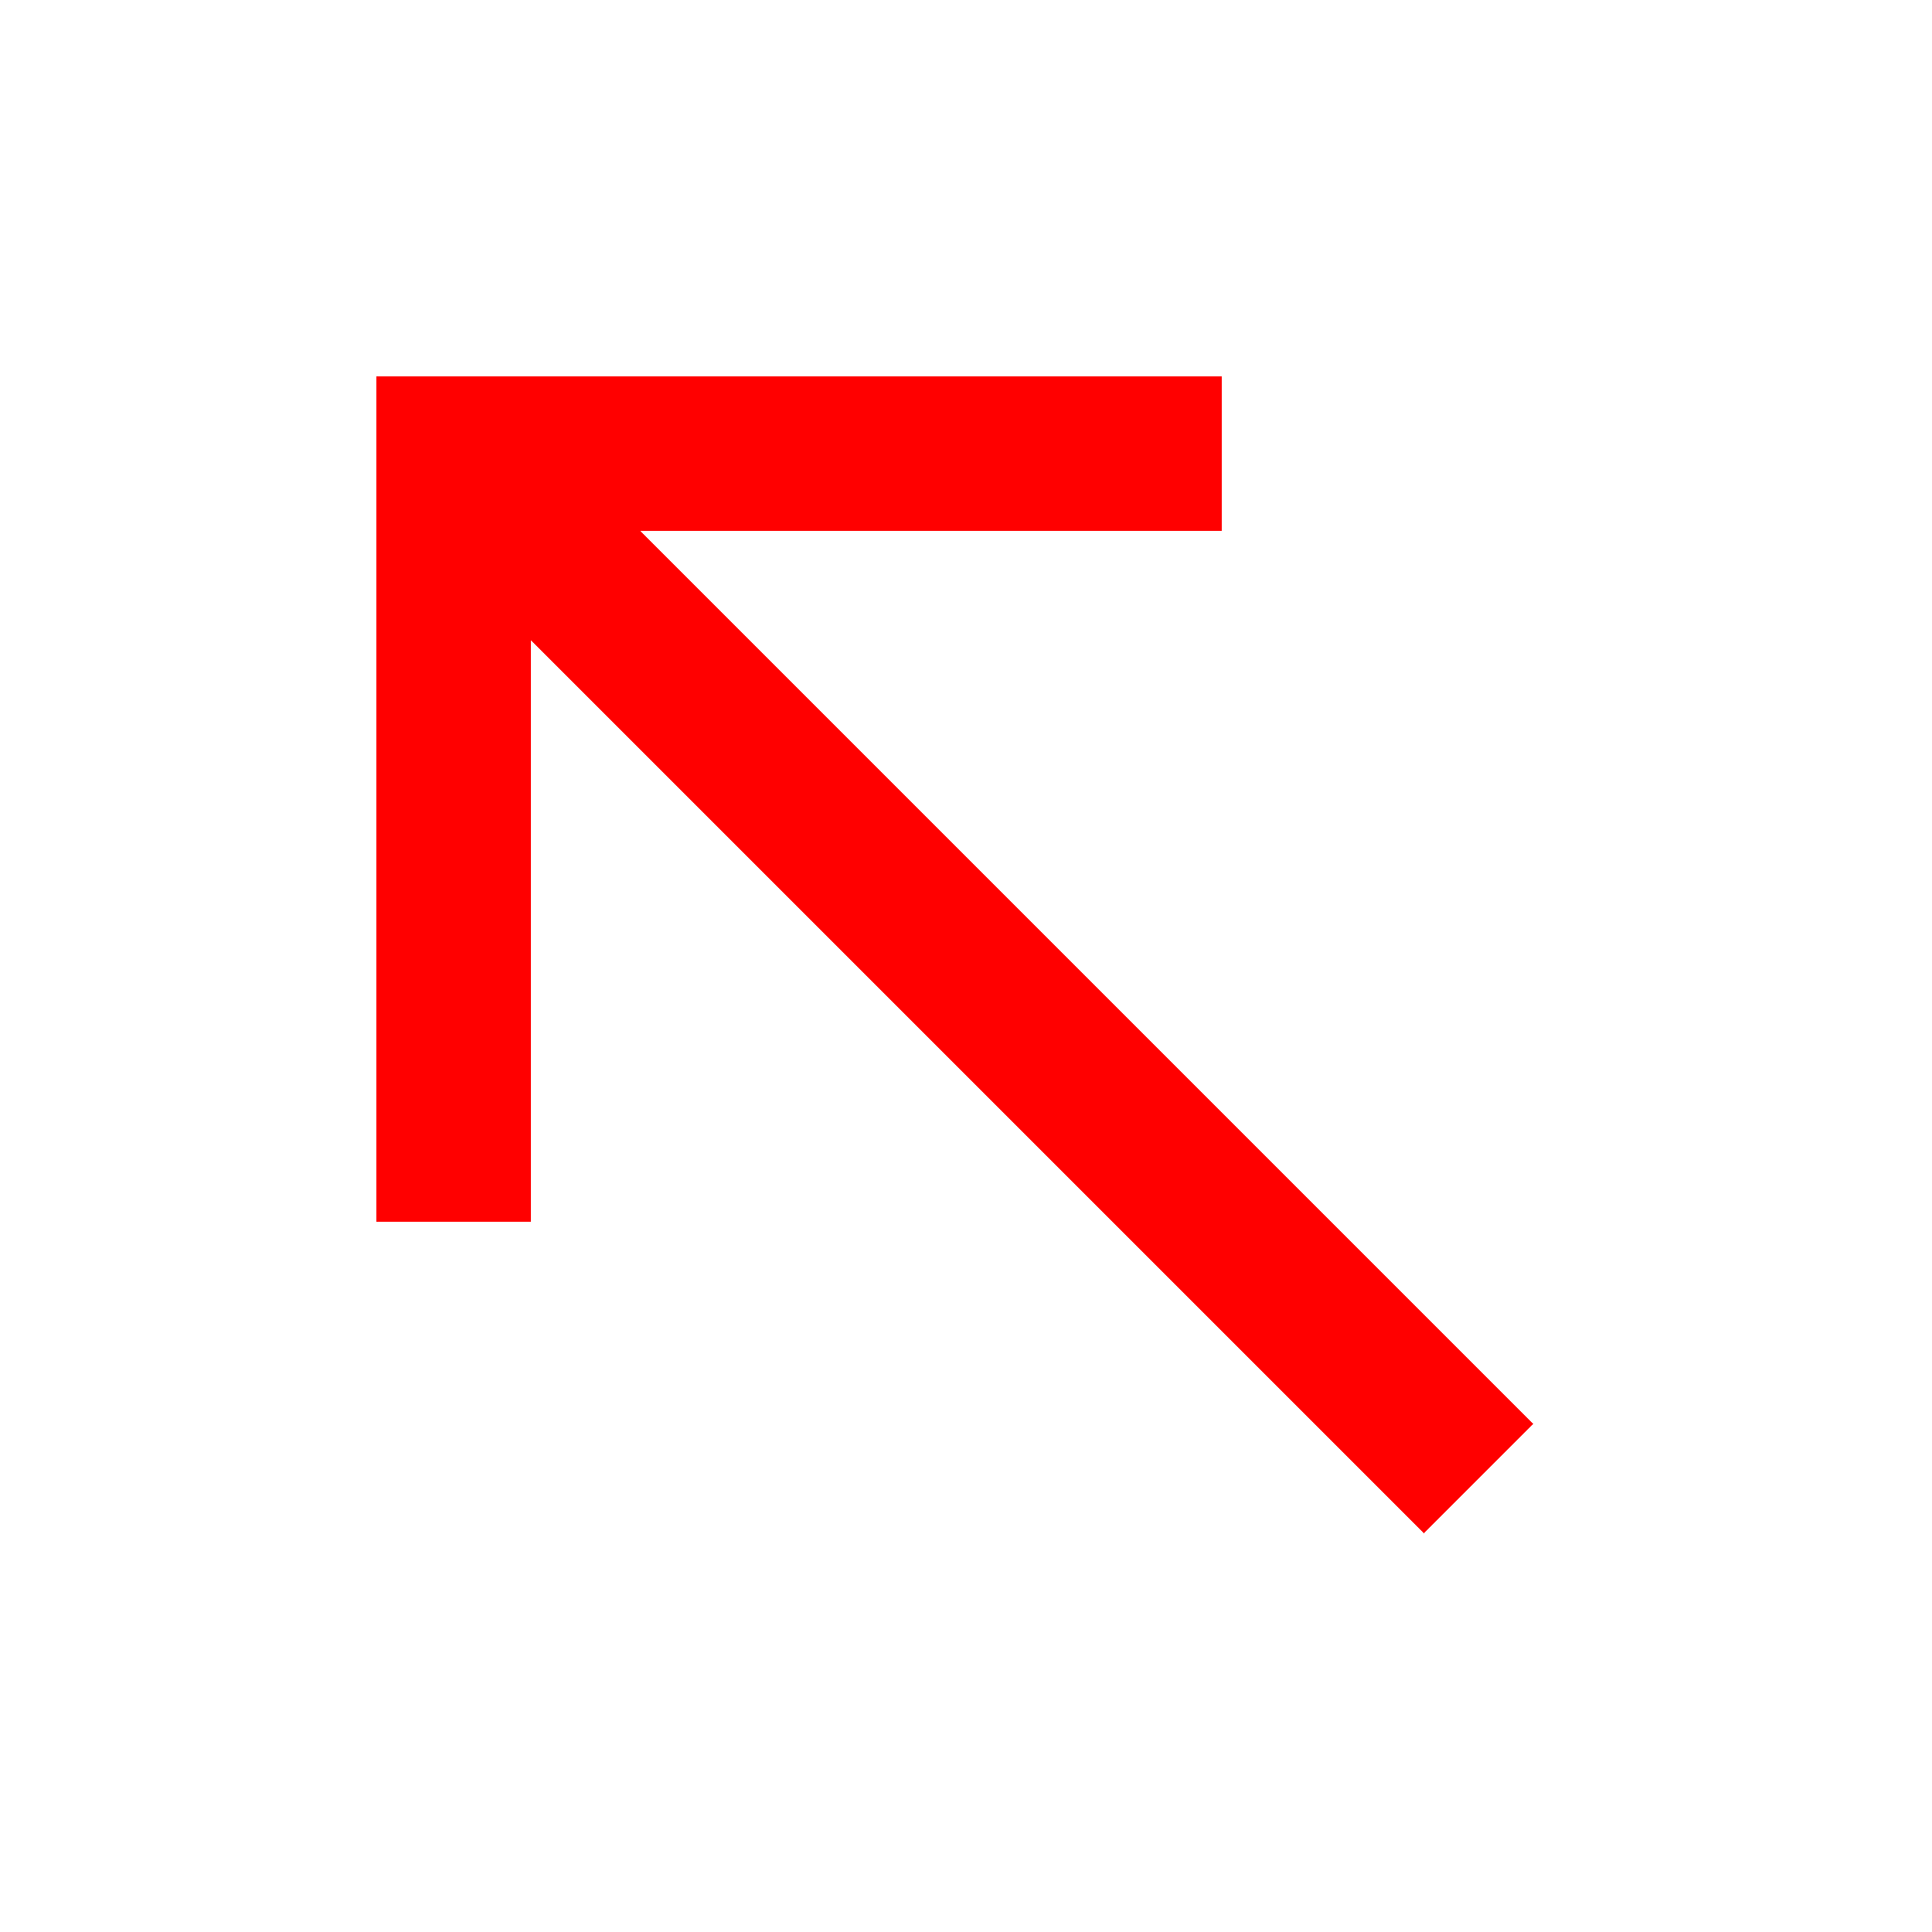
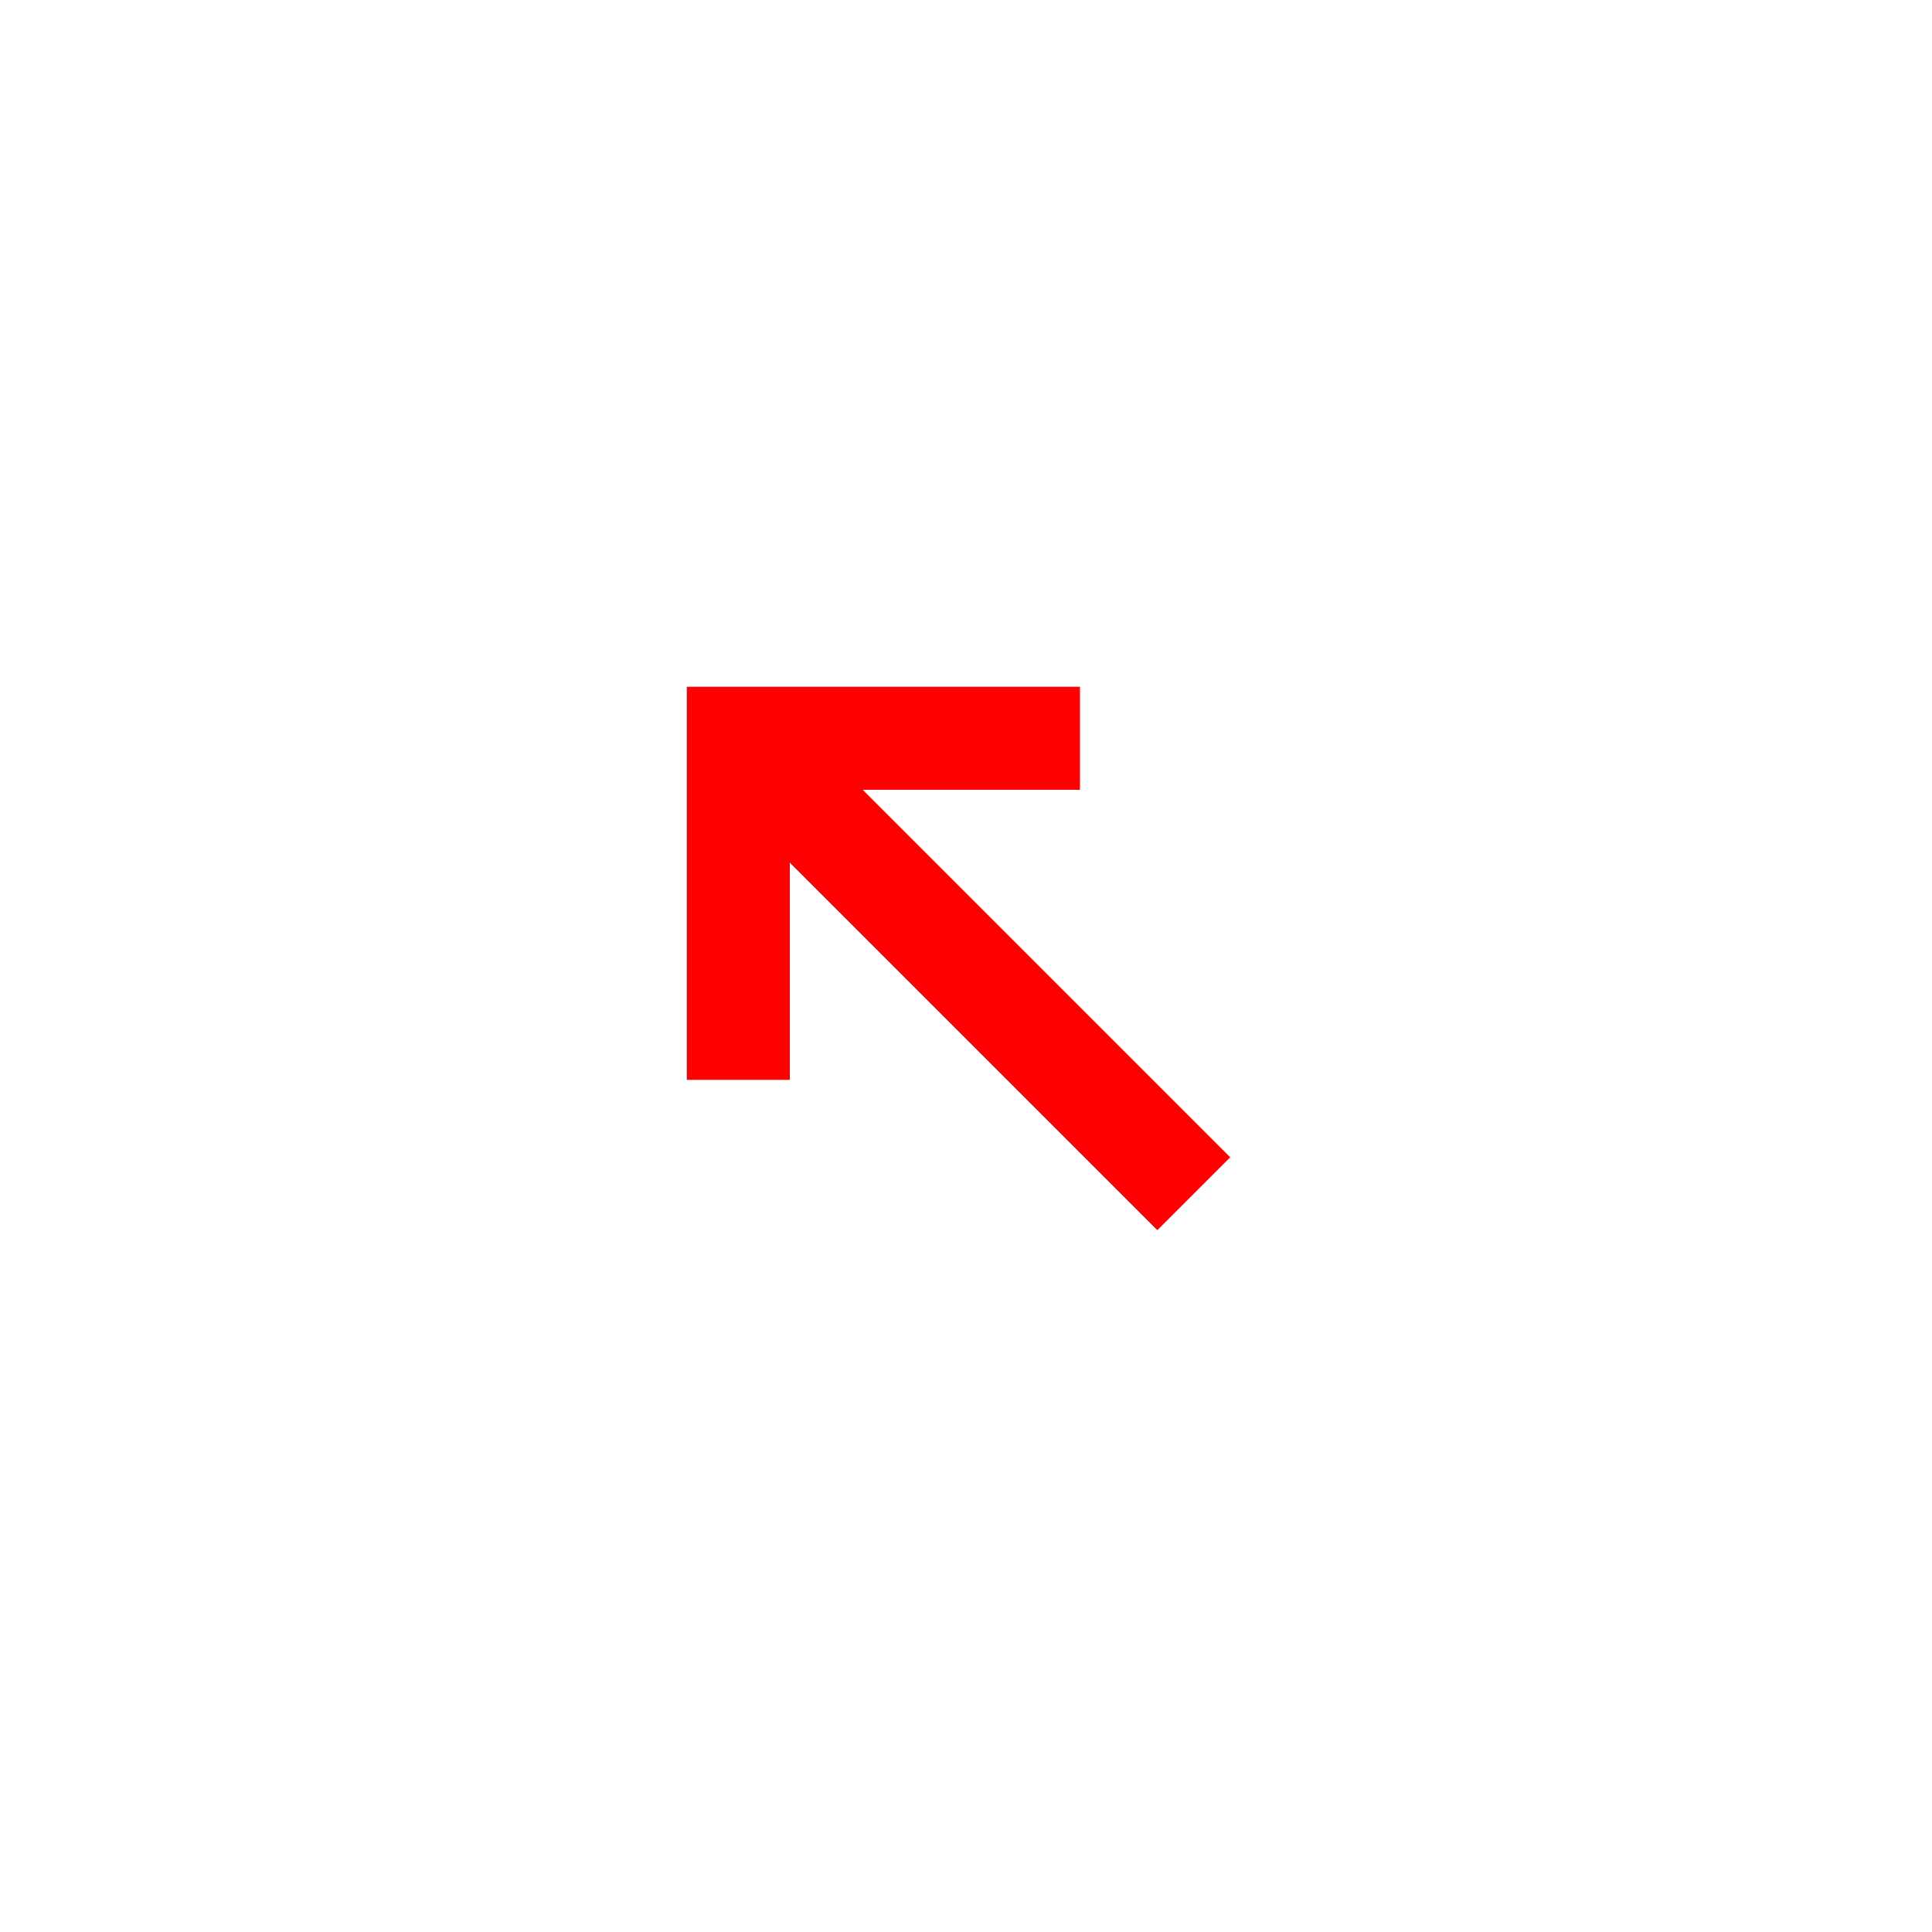
- <svg xmlns="http://www.w3.org/2000/svg" version="1.1" x="0px" y="0px" viewBox="0 0 50 50" style="enable-background:new 0 0 50 50;" xml:space="preserve" height="30" width="30" shape-rendering="crispEdges">
-   <g id="Layer_1" style="display:none;">
-     <line style="display:inline;fill:none;stroke:#FF0000;stroke-width:4;stroke-miterlimit:10;" x1="0" y1="25" x2="50" y2="25" />
-     <line style="display:inline;fill:none;stroke:#FF0000;stroke-width:4;stroke-miterlimit:10;" x1="25" y1="0" x2="25" y2="50" />
-     <polyline style="display:inline;fill:none;stroke:#FF0000;stroke-width:4;stroke-miterlimit:10;" points="33.84,8.84 25,0    16.16,8.84  " />
-     <polyline style="display:inline;fill:none;stroke:#FF0000;stroke-width:4;stroke-miterlimit:10;" points="16.16,41.16 25,50    33.84,41.16  " />
-     <polyline style="display:inline;fill:none;stroke:#FF0000;stroke-width:4;stroke-miterlimit:10;" points="41.16,33.84 50,25    41.16,16.16  " />
-     <polyline style="display:inline;fill:none;stroke:#FF0000;stroke-width:4;stroke-miterlimit:10;" points="8.84,16.16 0,25    8.84,33.84  " />
+ <svg xmlns="http://www.w3.org/2000/svg" version="1.1" id="Layer_1" x="0px" y="0px" viewBox="0 0 75 75" style="enable-background:new 0 0 75 75;" xml:space="preserve">
+   <g id="Layer_1_1_" style="display:none;">
+     <line style="display:inline;fill:none;stroke:#FF0000;stroke-width:4;stroke-miterlimit:10;" x1="12.5" y1="37.5" x2="62.5" y2="37.5" />
+     <line style="display:inline;fill:none;stroke:#FF0000;stroke-width:4;stroke-miterlimit:10;" x1="37.5" y1="12.5" x2="37.5" y2="62.5" />
+     <polyline style="display:inline;fill:none;stroke:#FF0000;stroke-width:4;stroke-miterlimit:10;" points="46.34,21.34 37.5,12.5    28.66,21.34  " />
+     <polyline style="display:inline;fill:none;stroke:#FF0000;stroke-width:4;stroke-miterlimit:10;" points="28.66,53.66 37.5,62.5    46.34,53.66  " />
+     <polyline style="display:inline;fill:none;stroke:#FF0000;stroke-width:4;stroke-miterlimit:10;" points="53.66,46.34 62.5,37.5    53.66,28.66  " />
+     <polyline style="display:inline;fill:none;stroke:#FF0000;stroke-width:4;stroke-miterlimit:10;" points="21.34,28.66 12.5,37.5    21.34,46.34  " />
  </g>
-   <g id="Layer_2">
+   <g id="Layer_2_1_">
    <g>
-       <line style="fill:none;stroke:#FF0000;stroke-width:4;stroke-miterlimit:10;" x1="11.74" y1="11.74" x2="38.26" y2="38.26" />
-       <polyline style="fill:none;stroke:#FF0000;stroke-width:4;stroke-miterlimit:10;" points="31.63,11.74 11.74,11.74 11.74,31.63       " />
+       <line style="fill:none;stroke:#FF0000;stroke-width:4;stroke-miterlimit:10;" x1="28.66" y1="28.66" x2="46.34" y2="46.34" />
+       <polyline style="fill:none;stroke:#FF0000;stroke-width:4;stroke-miterlimit:10;" points="41.92,28.66 28.66,28.66 28.66,41.92       " />
    </g>
  </g>
</svg>
